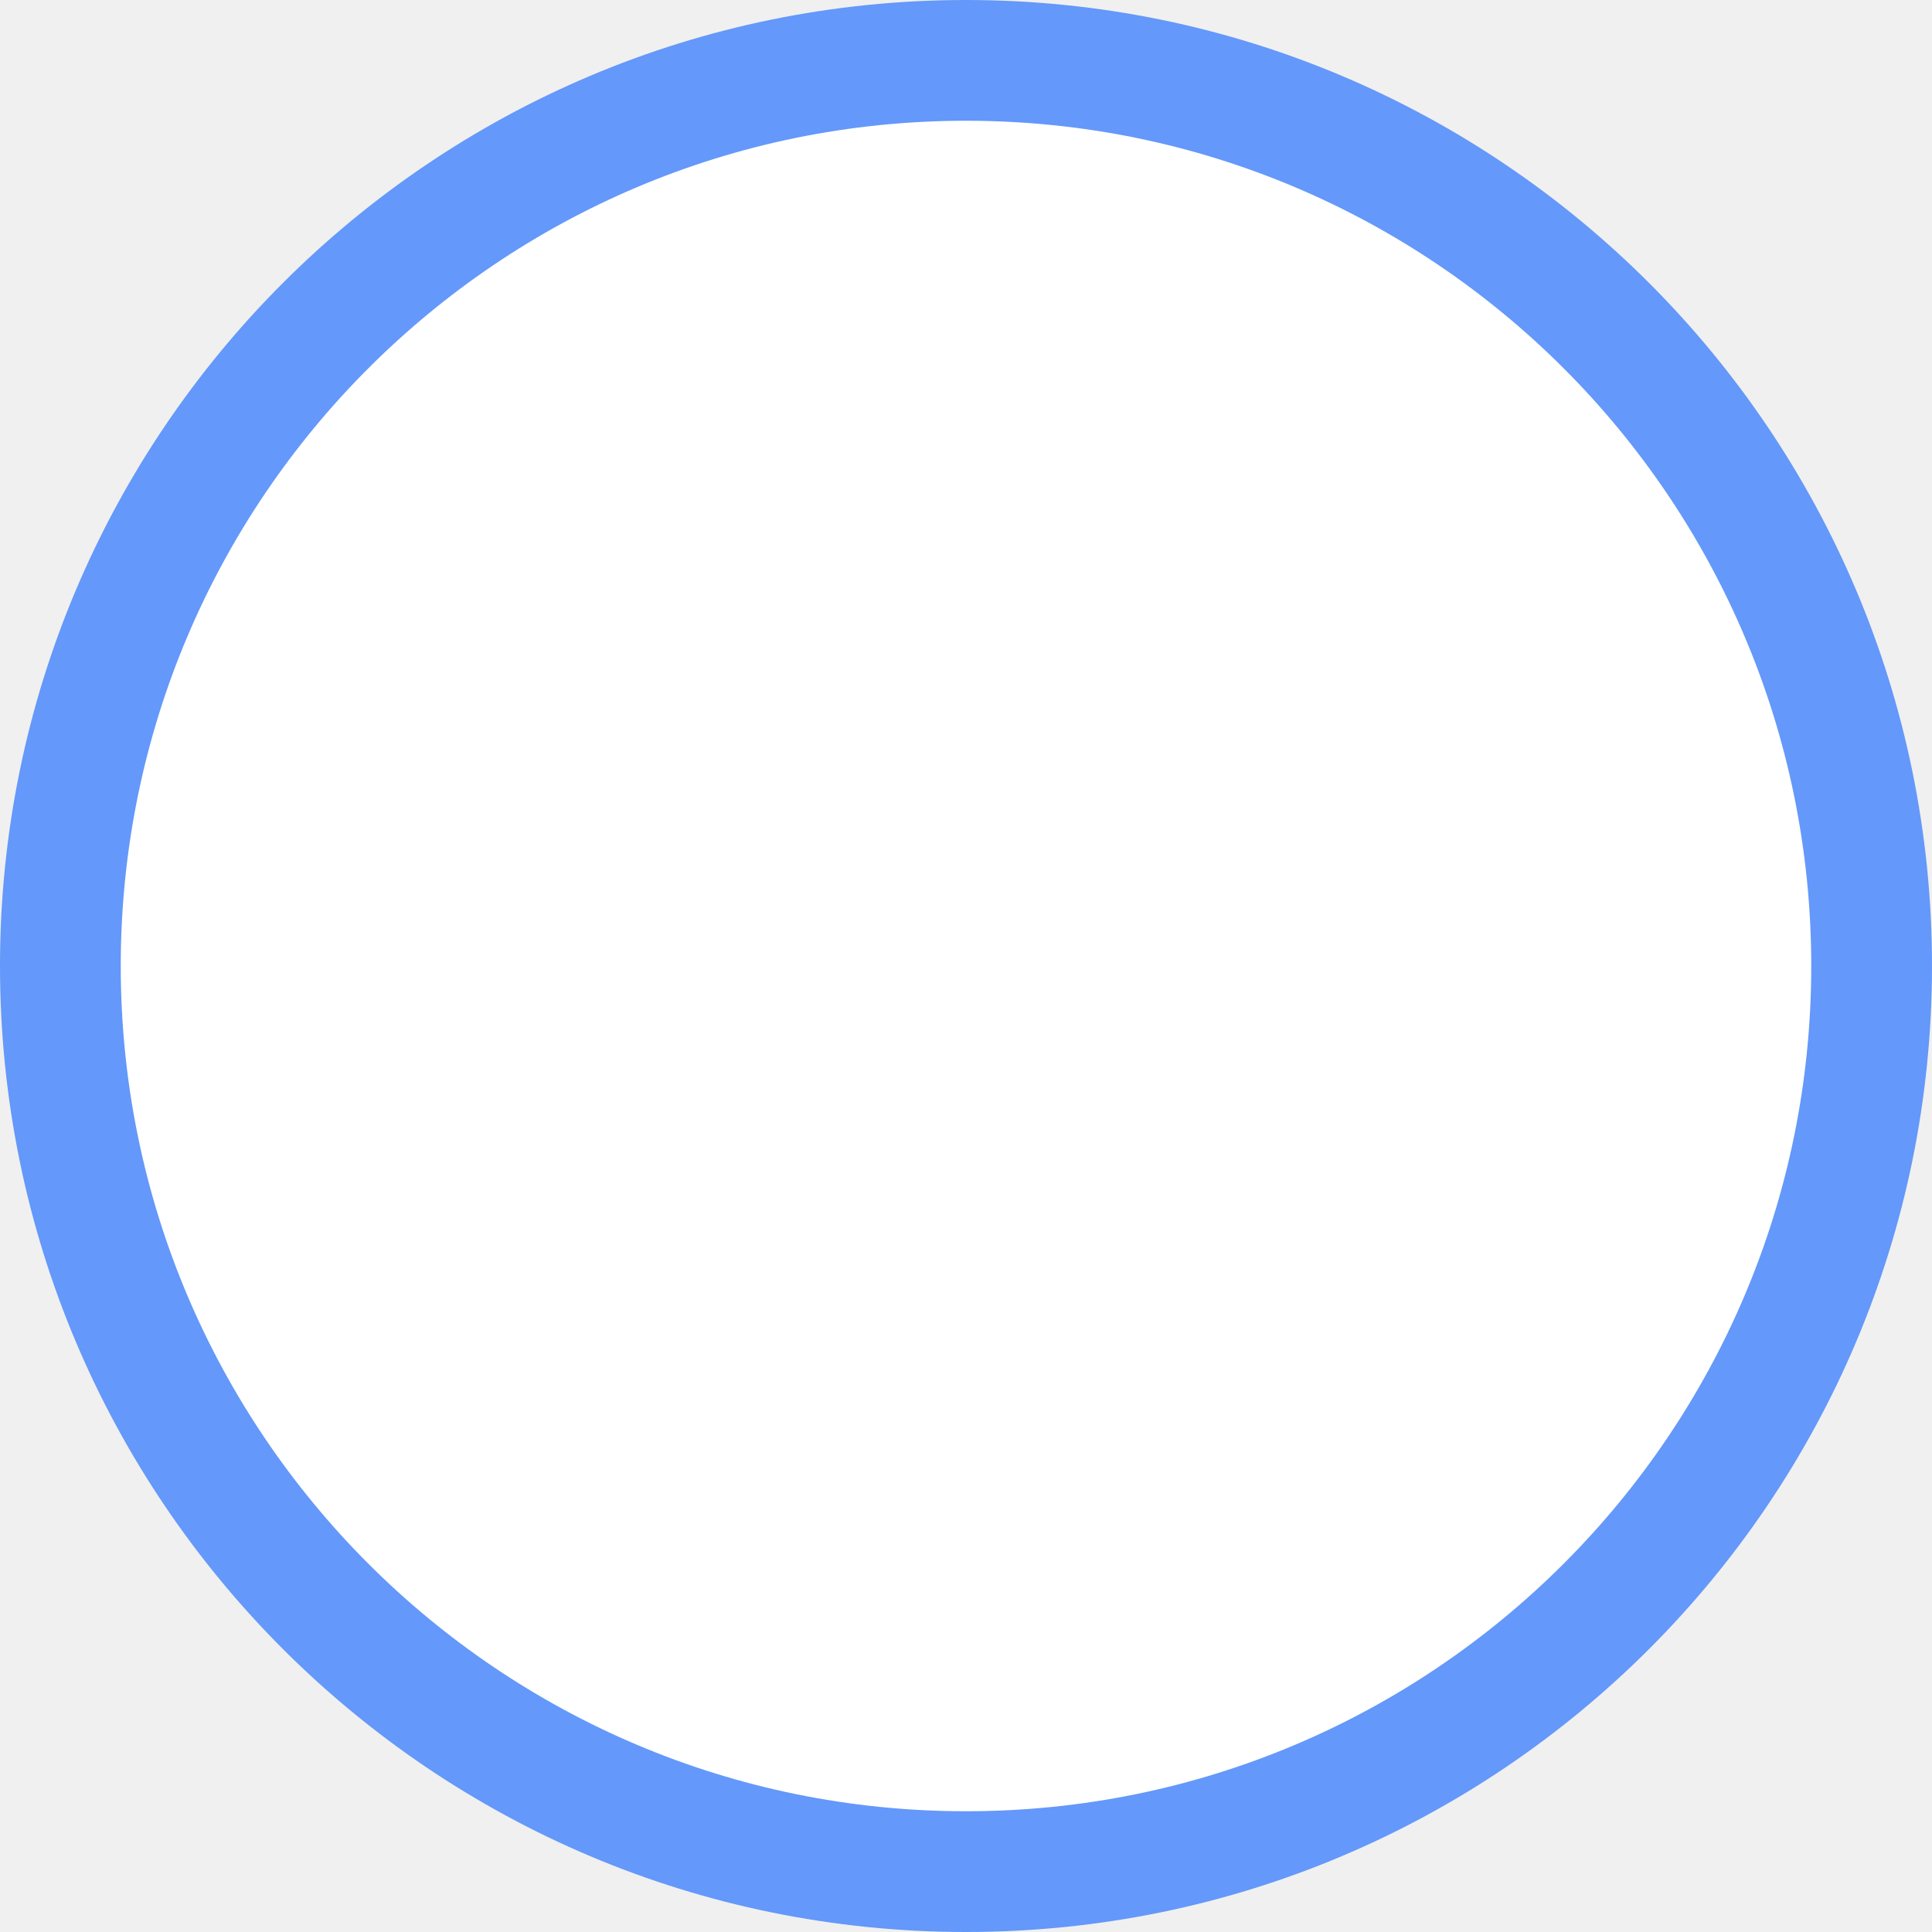
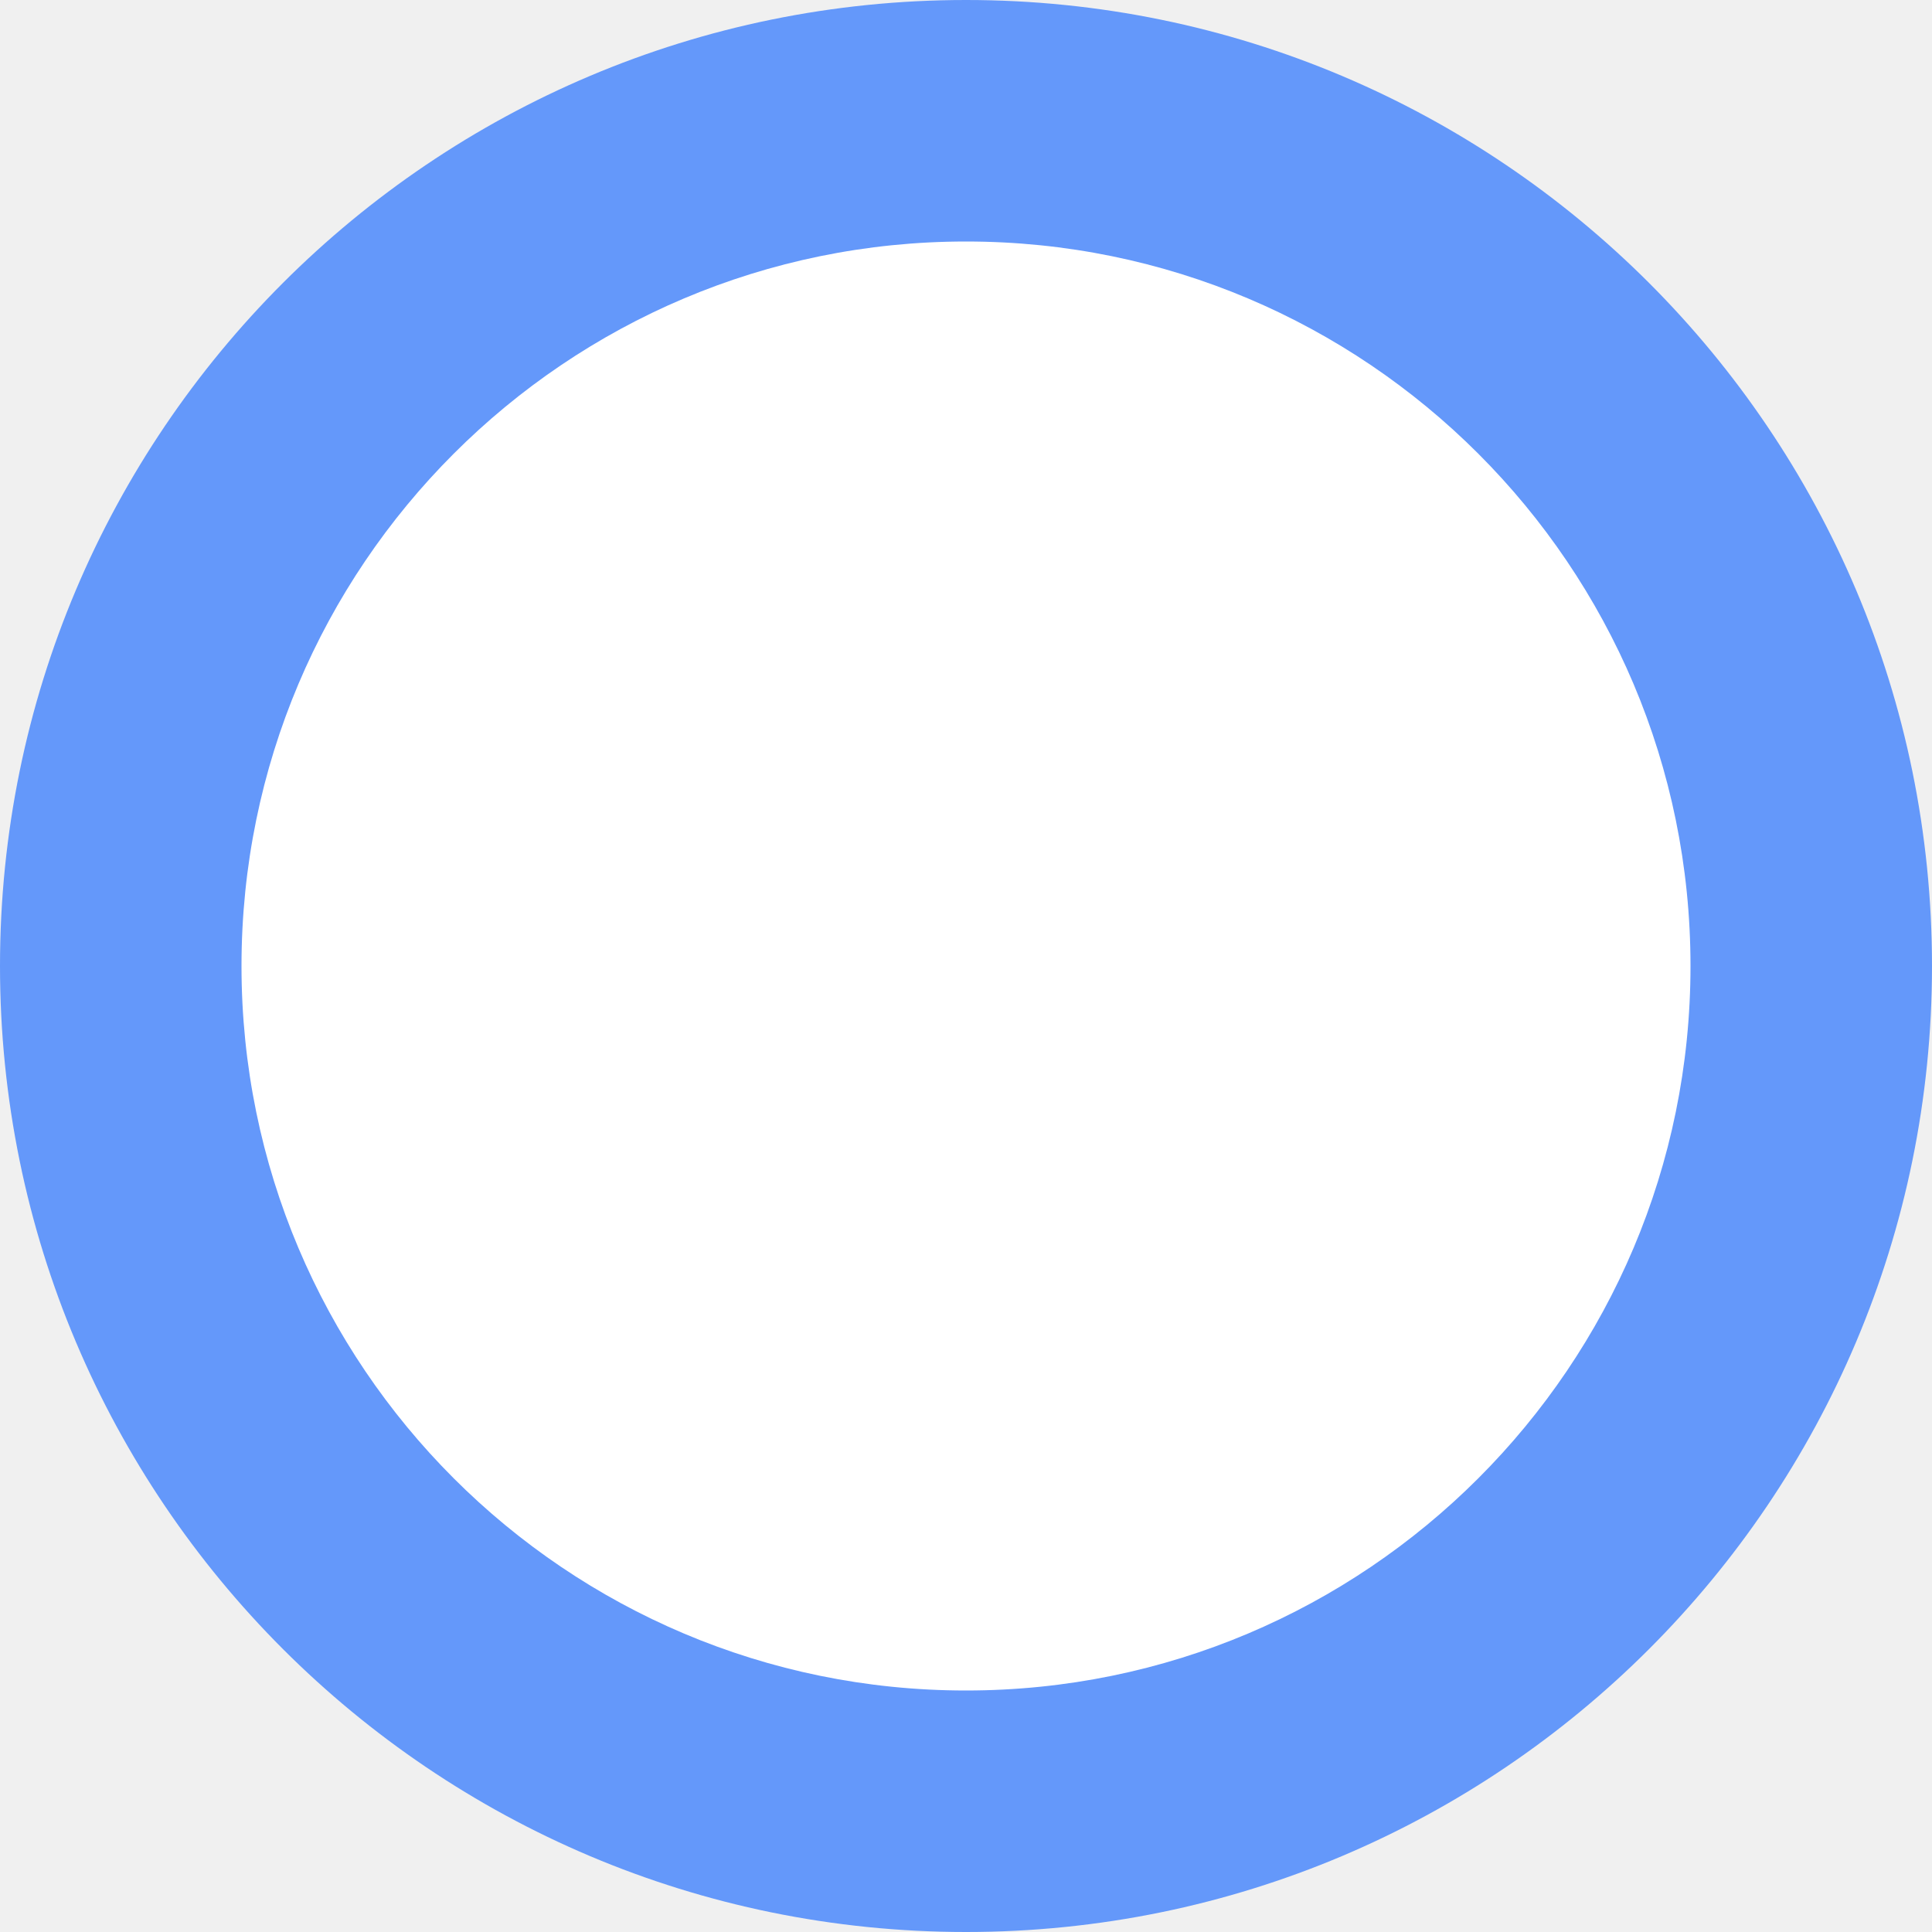
- <svg xmlns="http://www.w3.org/2000/svg" id="svg5" width="16mm" height="16mm" version="1.1" viewBox="0 0 16 16">
-   <g id="layer1" stroke-width=".265">
-     <ellipse id="path184" cx="8" cy="8" rx="8" ry="8" fill="#6498fa" />
-     <ellipse id="path184-2" cx="8" cy="8" rx="7" ry="7" fill="#fff" />
+ <svg xmlns="http://www.w3.org/2000/svg" version="1.1" viewBox="0 0 16 16">
+   <g stroke-width=".265">
+     <ellipse cx="8" cy="8" rx="8" ry="8" fill="#6498fa" />
+     <ellipse cx="8" cy="8" rx="6" ry="6" fill="#fff" />
  </g>
</svg>
